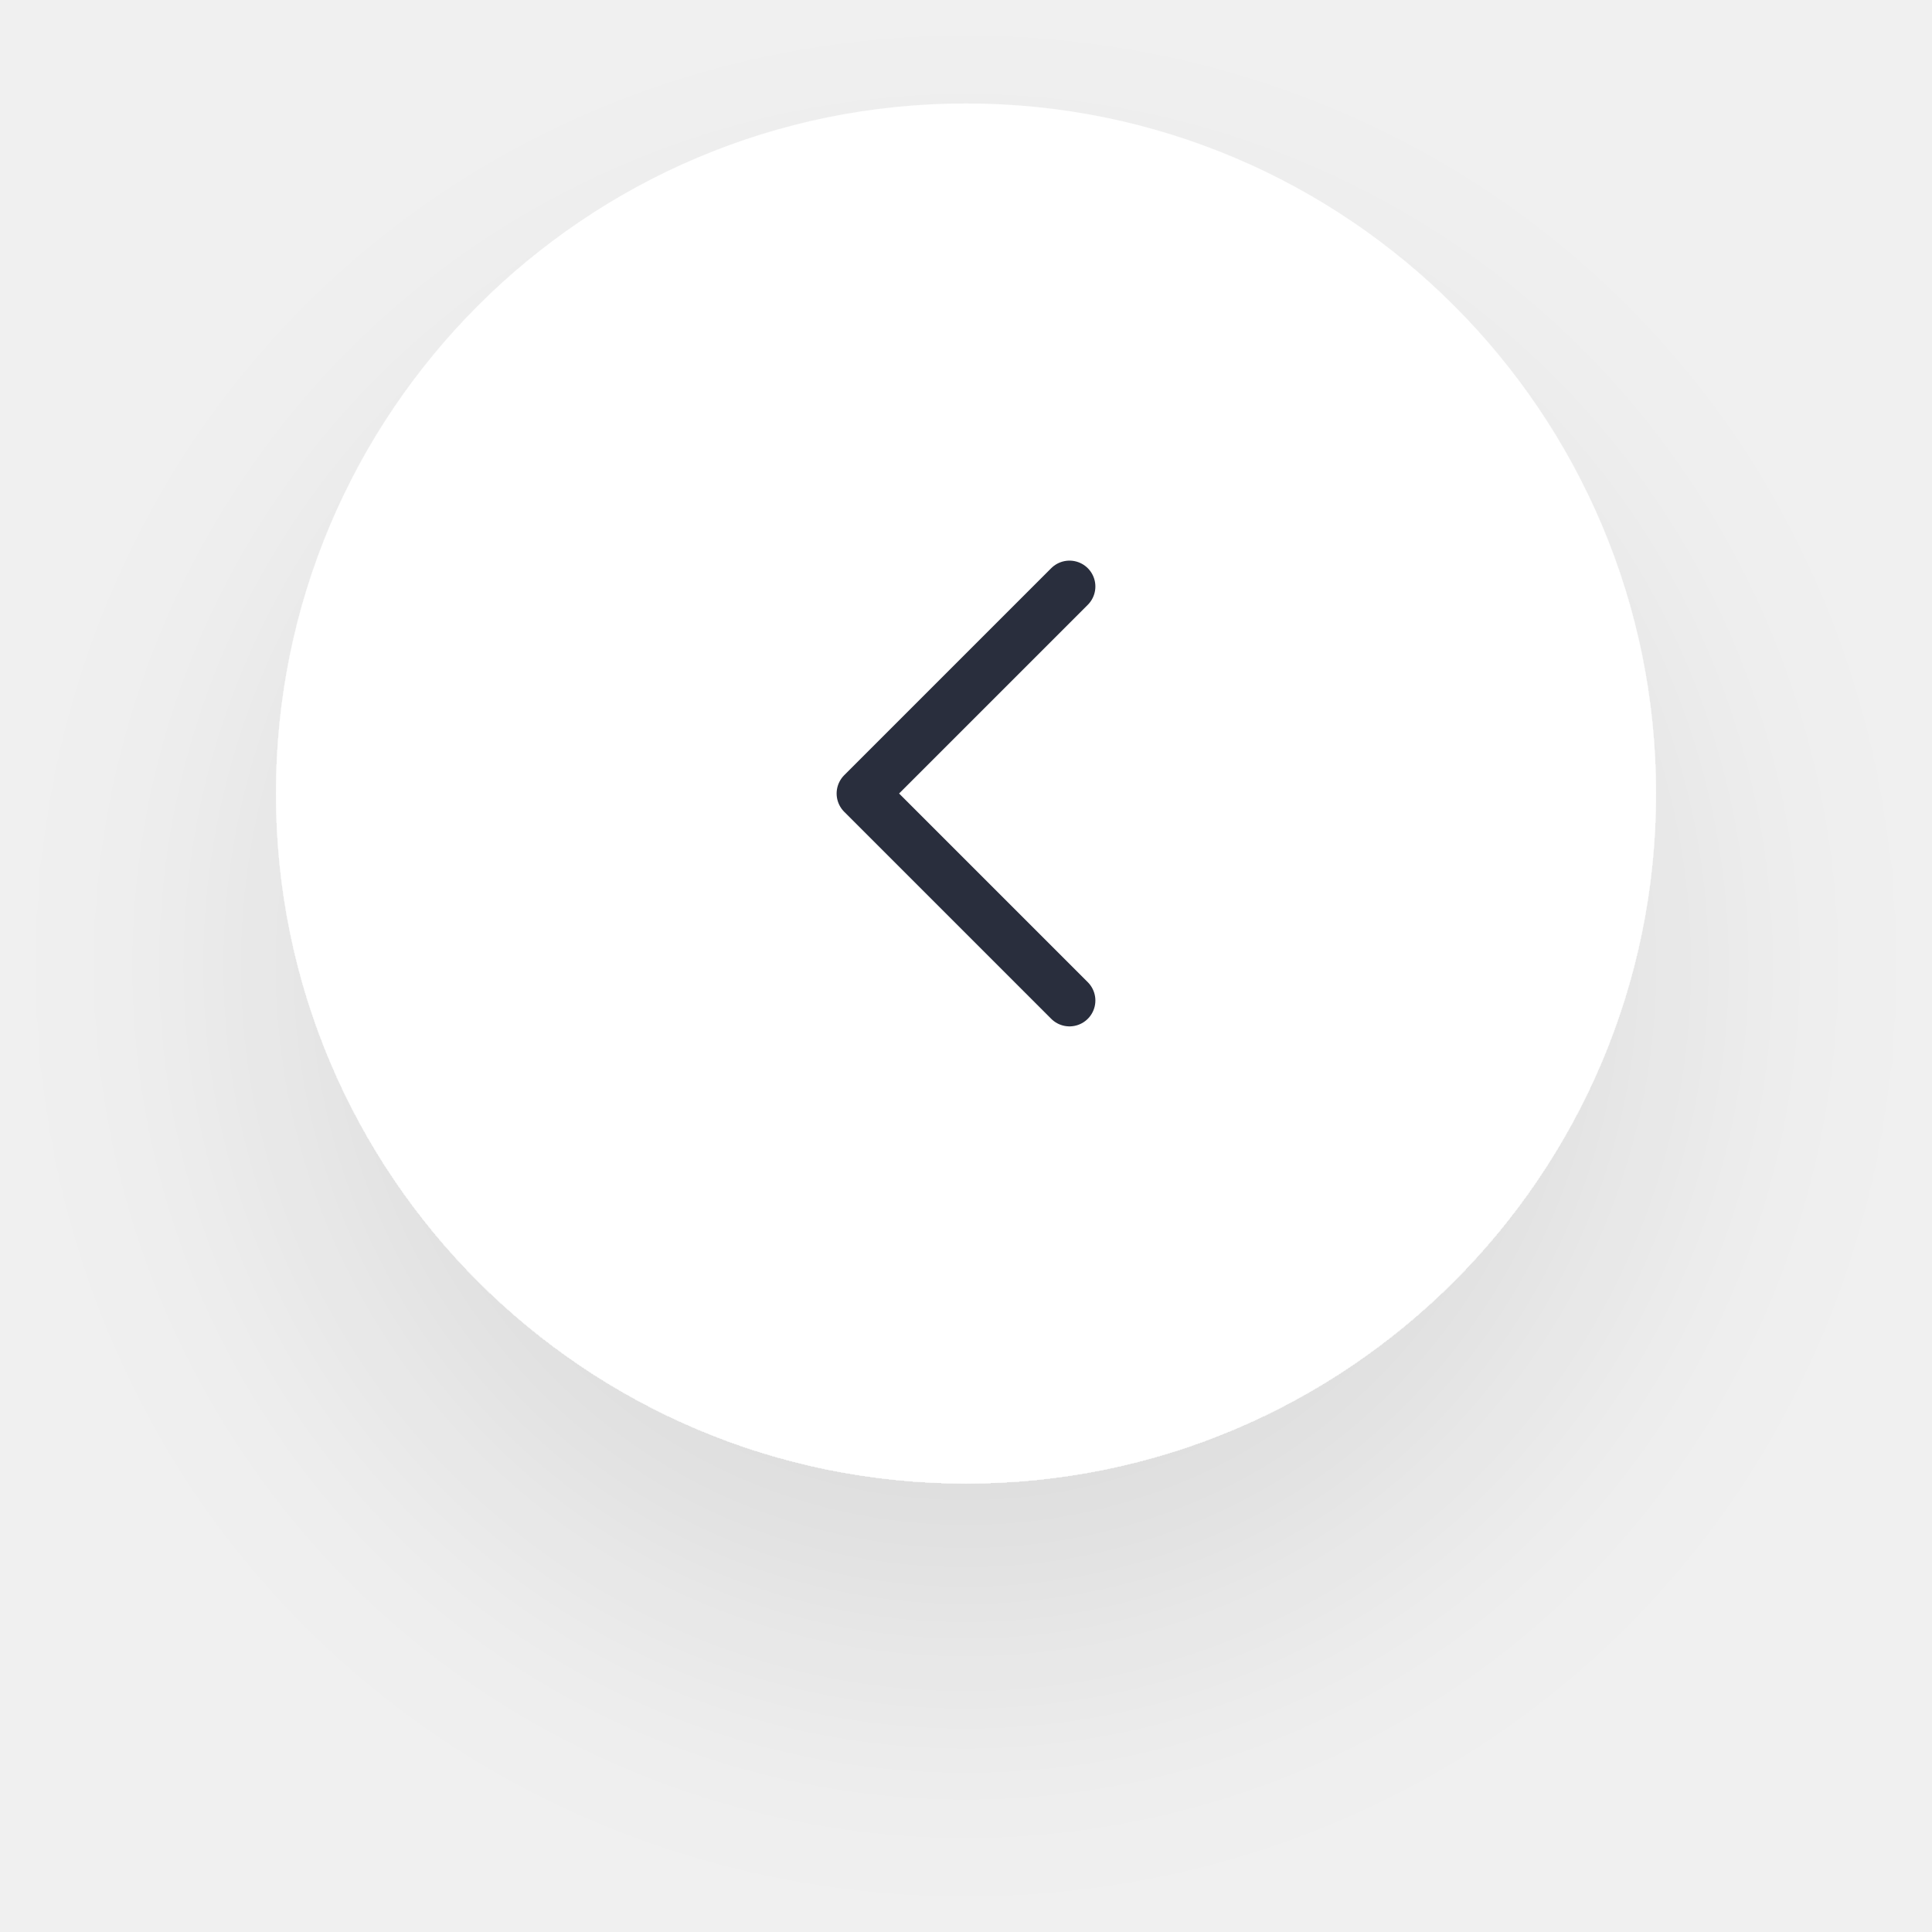
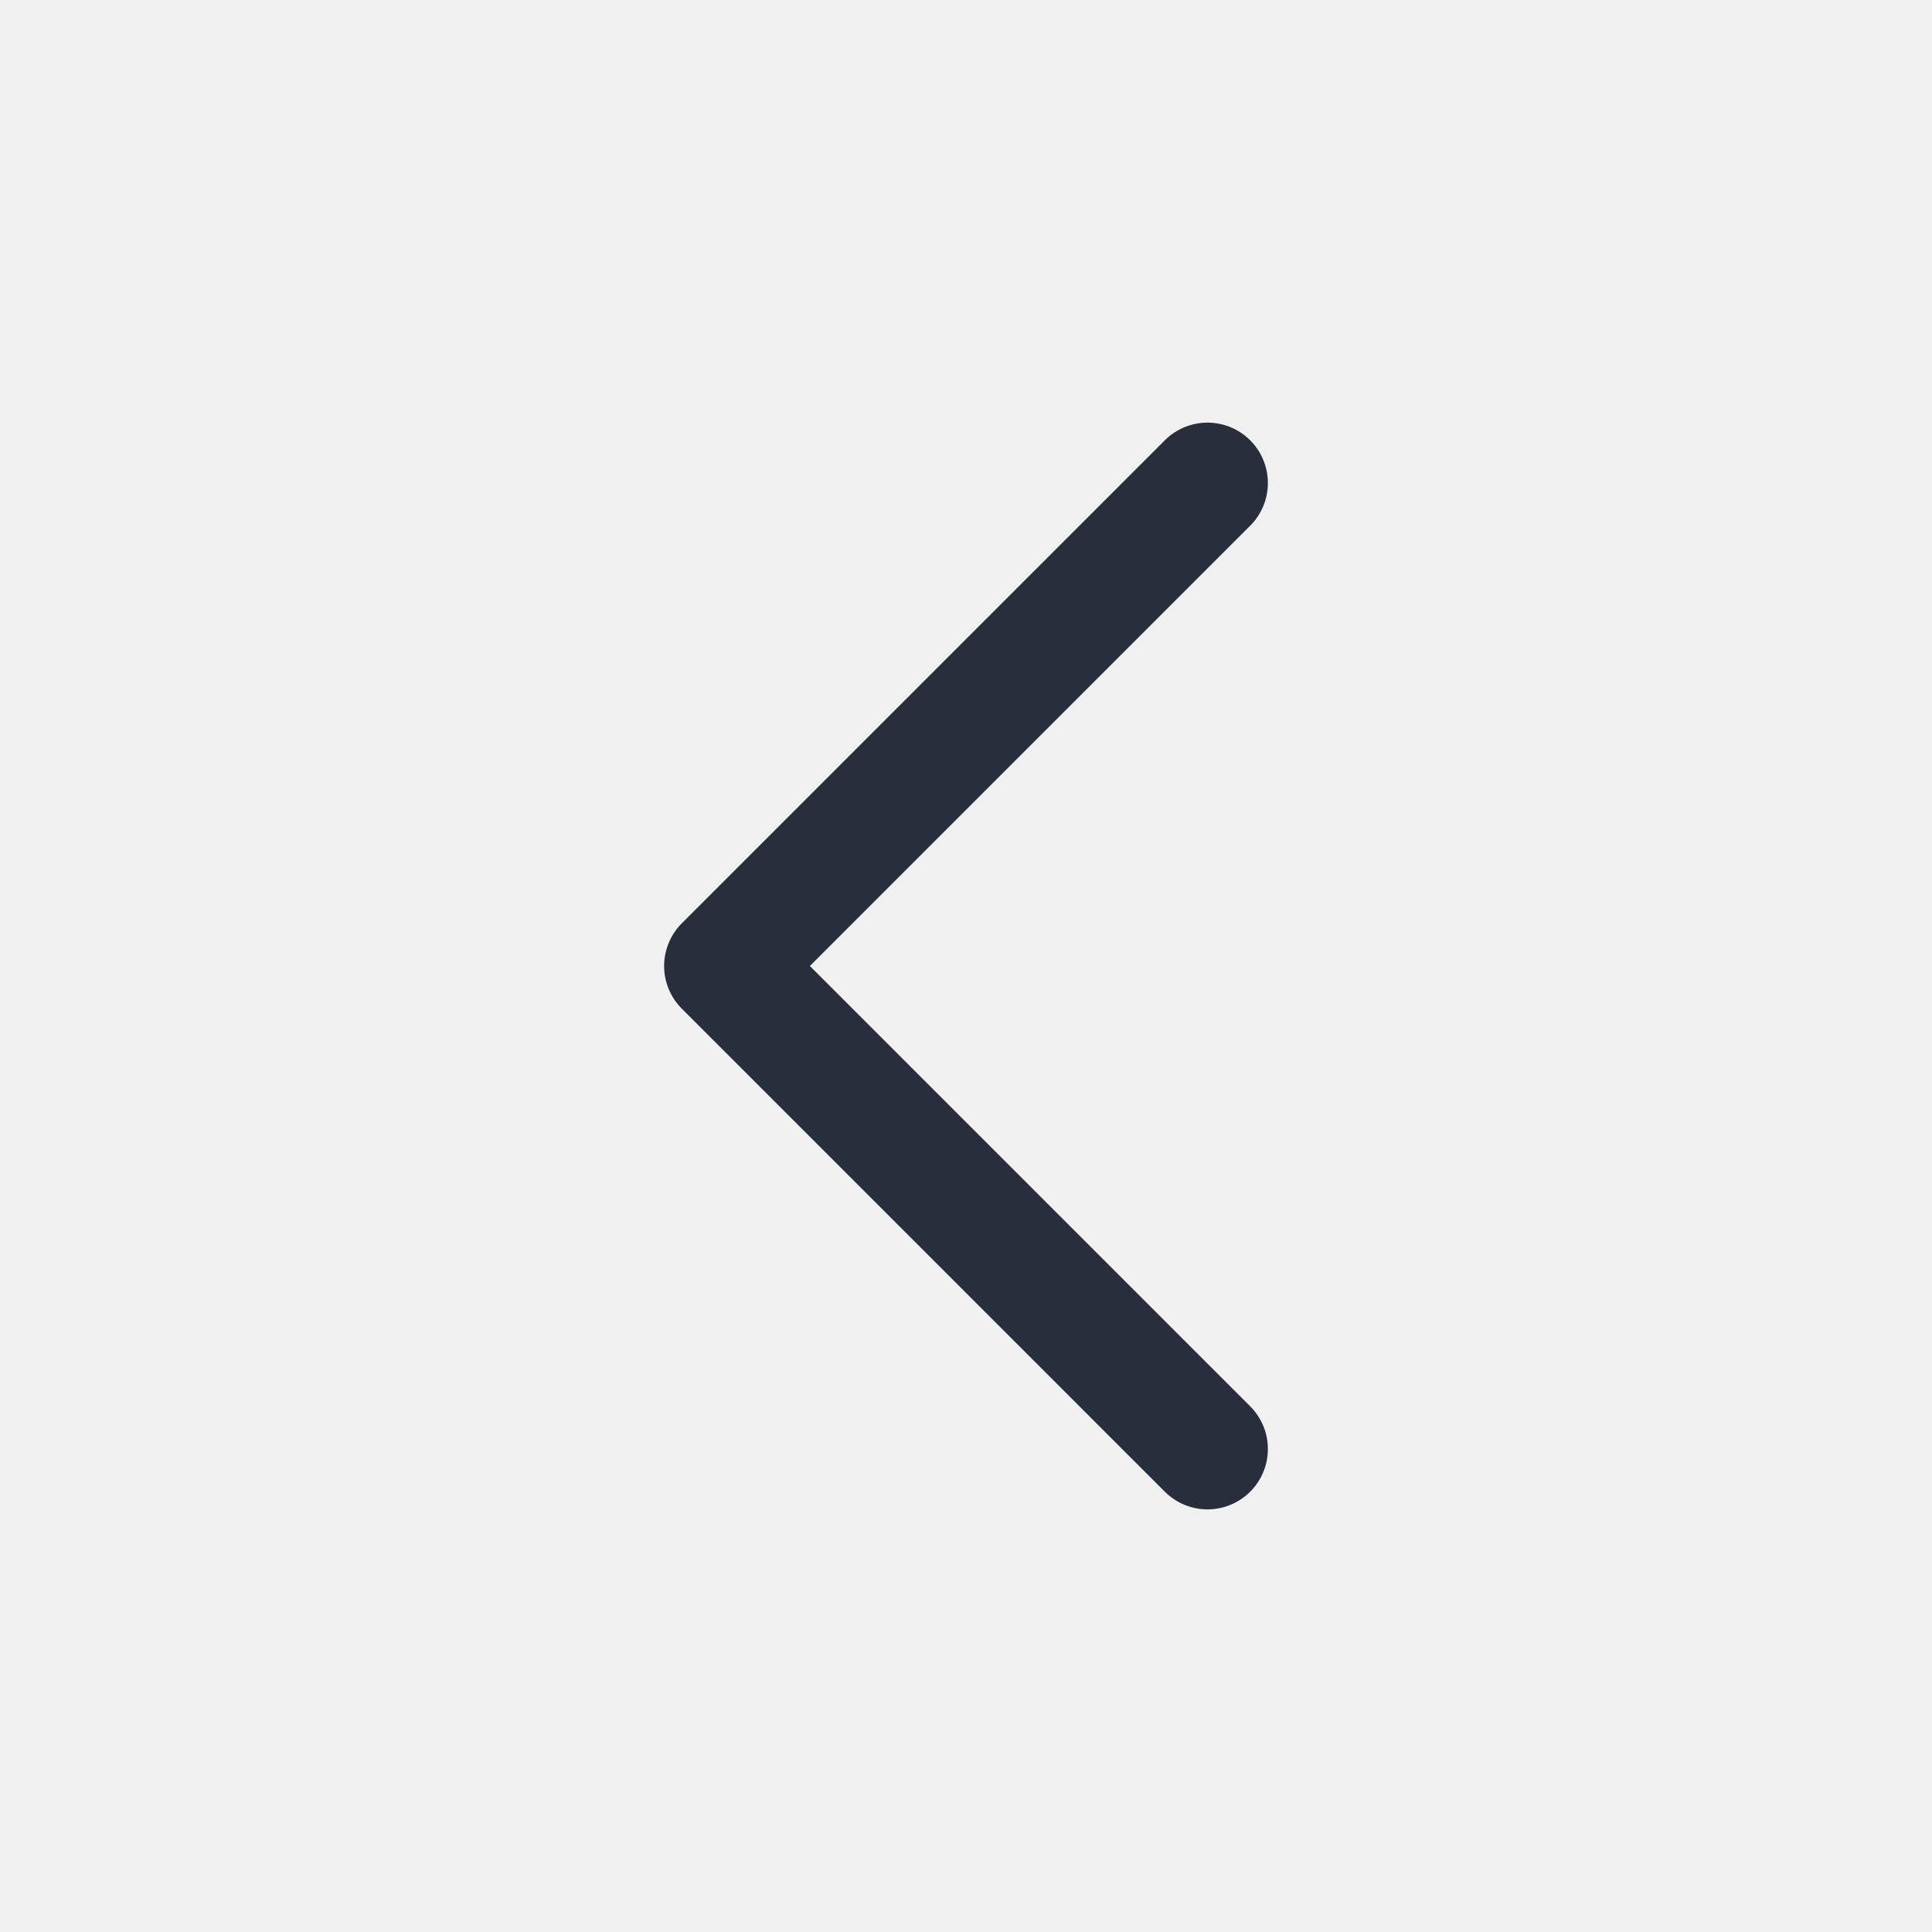
- <svg xmlns="http://www.w3.org/2000/svg" width="56" height="56" viewBox="0 0 56 56" fill="none">
-   <g filter="url(#filter0_d_59_355)">
-     <rect x="8" y="3" width="40" height="40" rx="20" fill="white" />
-     <path d="M31 17L25 23L31 29" stroke="#292E3D" stroke-width="1.5" stroke-linecap="round" stroke-linejoin="round" />
+ <svg xmlns="http://www.w3.org/2000/svg" width="24" height="24" viewBox="0 0 24 24" fill="none">
+   <g id="nav-arrow-right">
+     <path id="Vector" d="M15 6L9 12L15 18" stroke="#292E3D" stroke-width="1.5" stroke-linecap="round" stroke-linejoin="round" />
  </g>
-   <defs>
-     <filter id="filter0_d_59_355" x="0" y="0" width="56" height="56" filterUnits="userSpaceOnUse" color-interpolation-filters="sRGB">
-       <feFlood flood-opacity="0" result="BackgroundImageFix" />
-       <feColorMatrix in="SourceAlpha" type="matrix" values="0 0 0 0 0 0 0 0 0 0 0 0 0 0 0 0 0 0 127 0" result="hardAlpha" />
-       <feOffset dy="5" />
-       <feGaussianBlur stdDeviation="4" />
-       <feComposite in2="hardAlpha" operator="out" />
-       <feColorMatrix type="matrix" values="0 0 0 0 0 0 0 0 0 0 0 0 0 0 0 0 0 0 0.08 0" />
-       <feBlend mode="normal" in2="BackgroundImageFix" result="effect1_dropShadow_59_355" />
-       <feBlend mode="normal" in="SourceGraphic" in2="effect1_dropShadow_59_355" result="shape" />
-     </filter>
-   </defs>
</svg>
